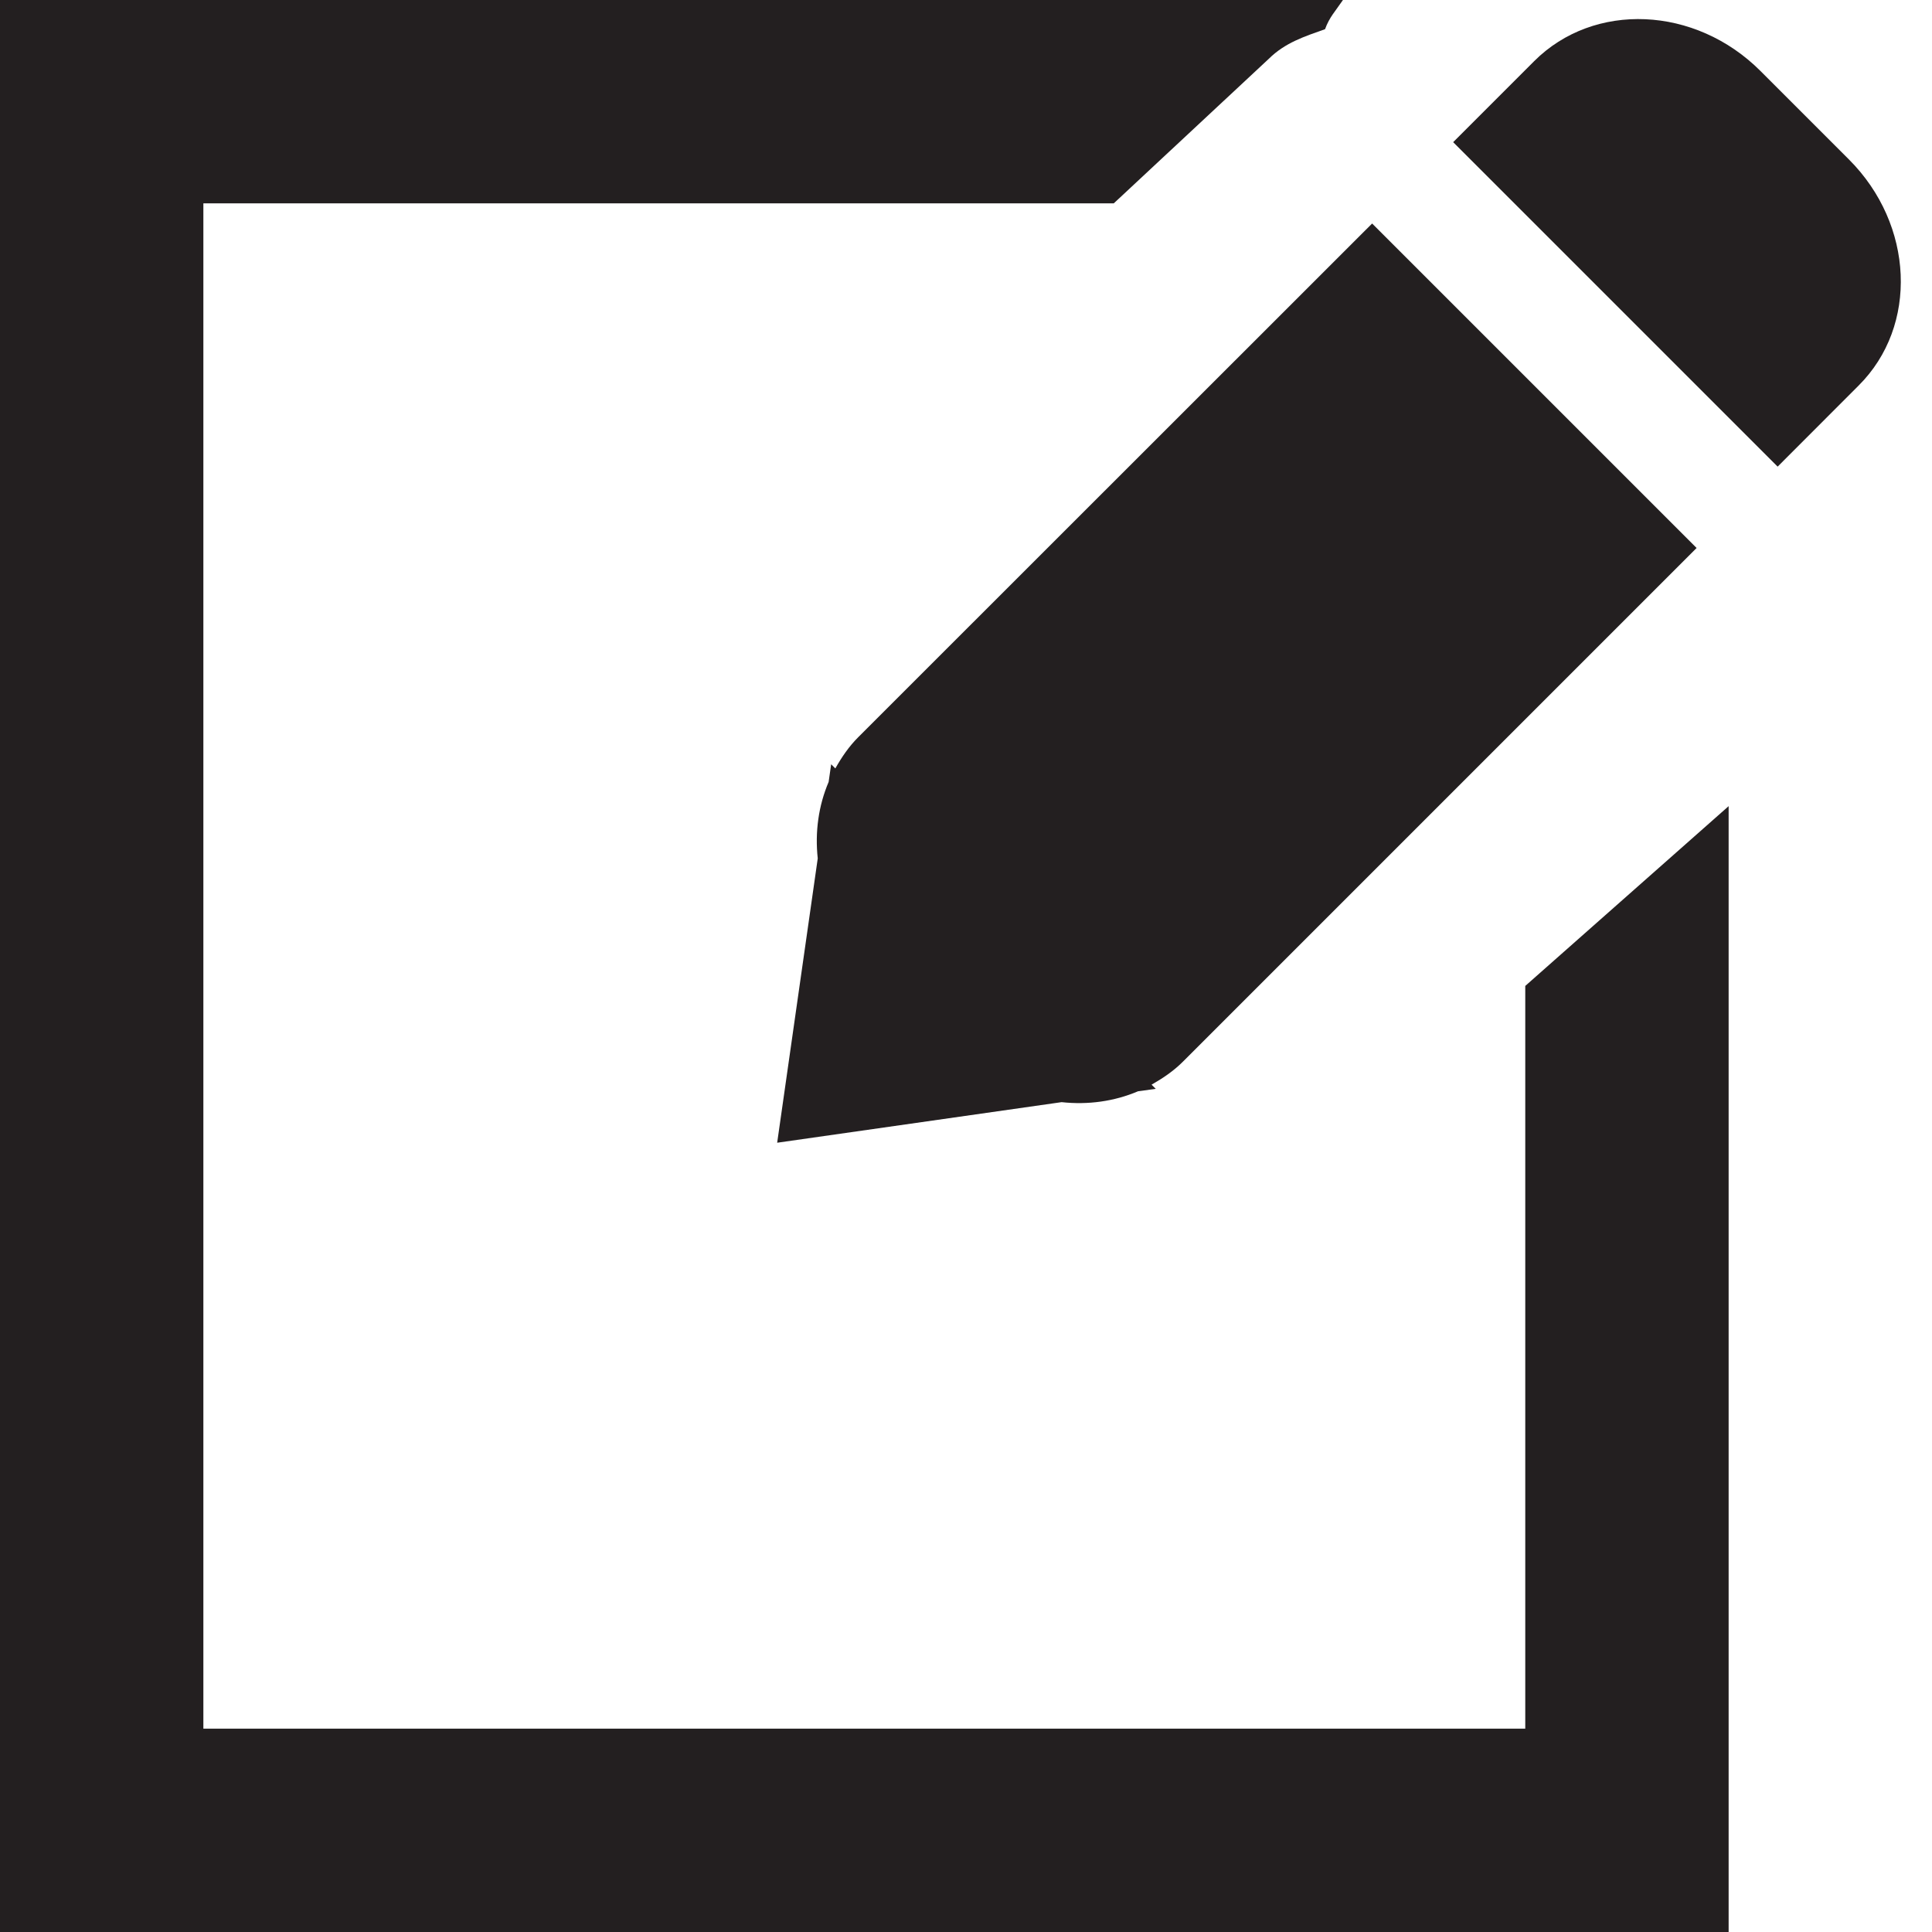
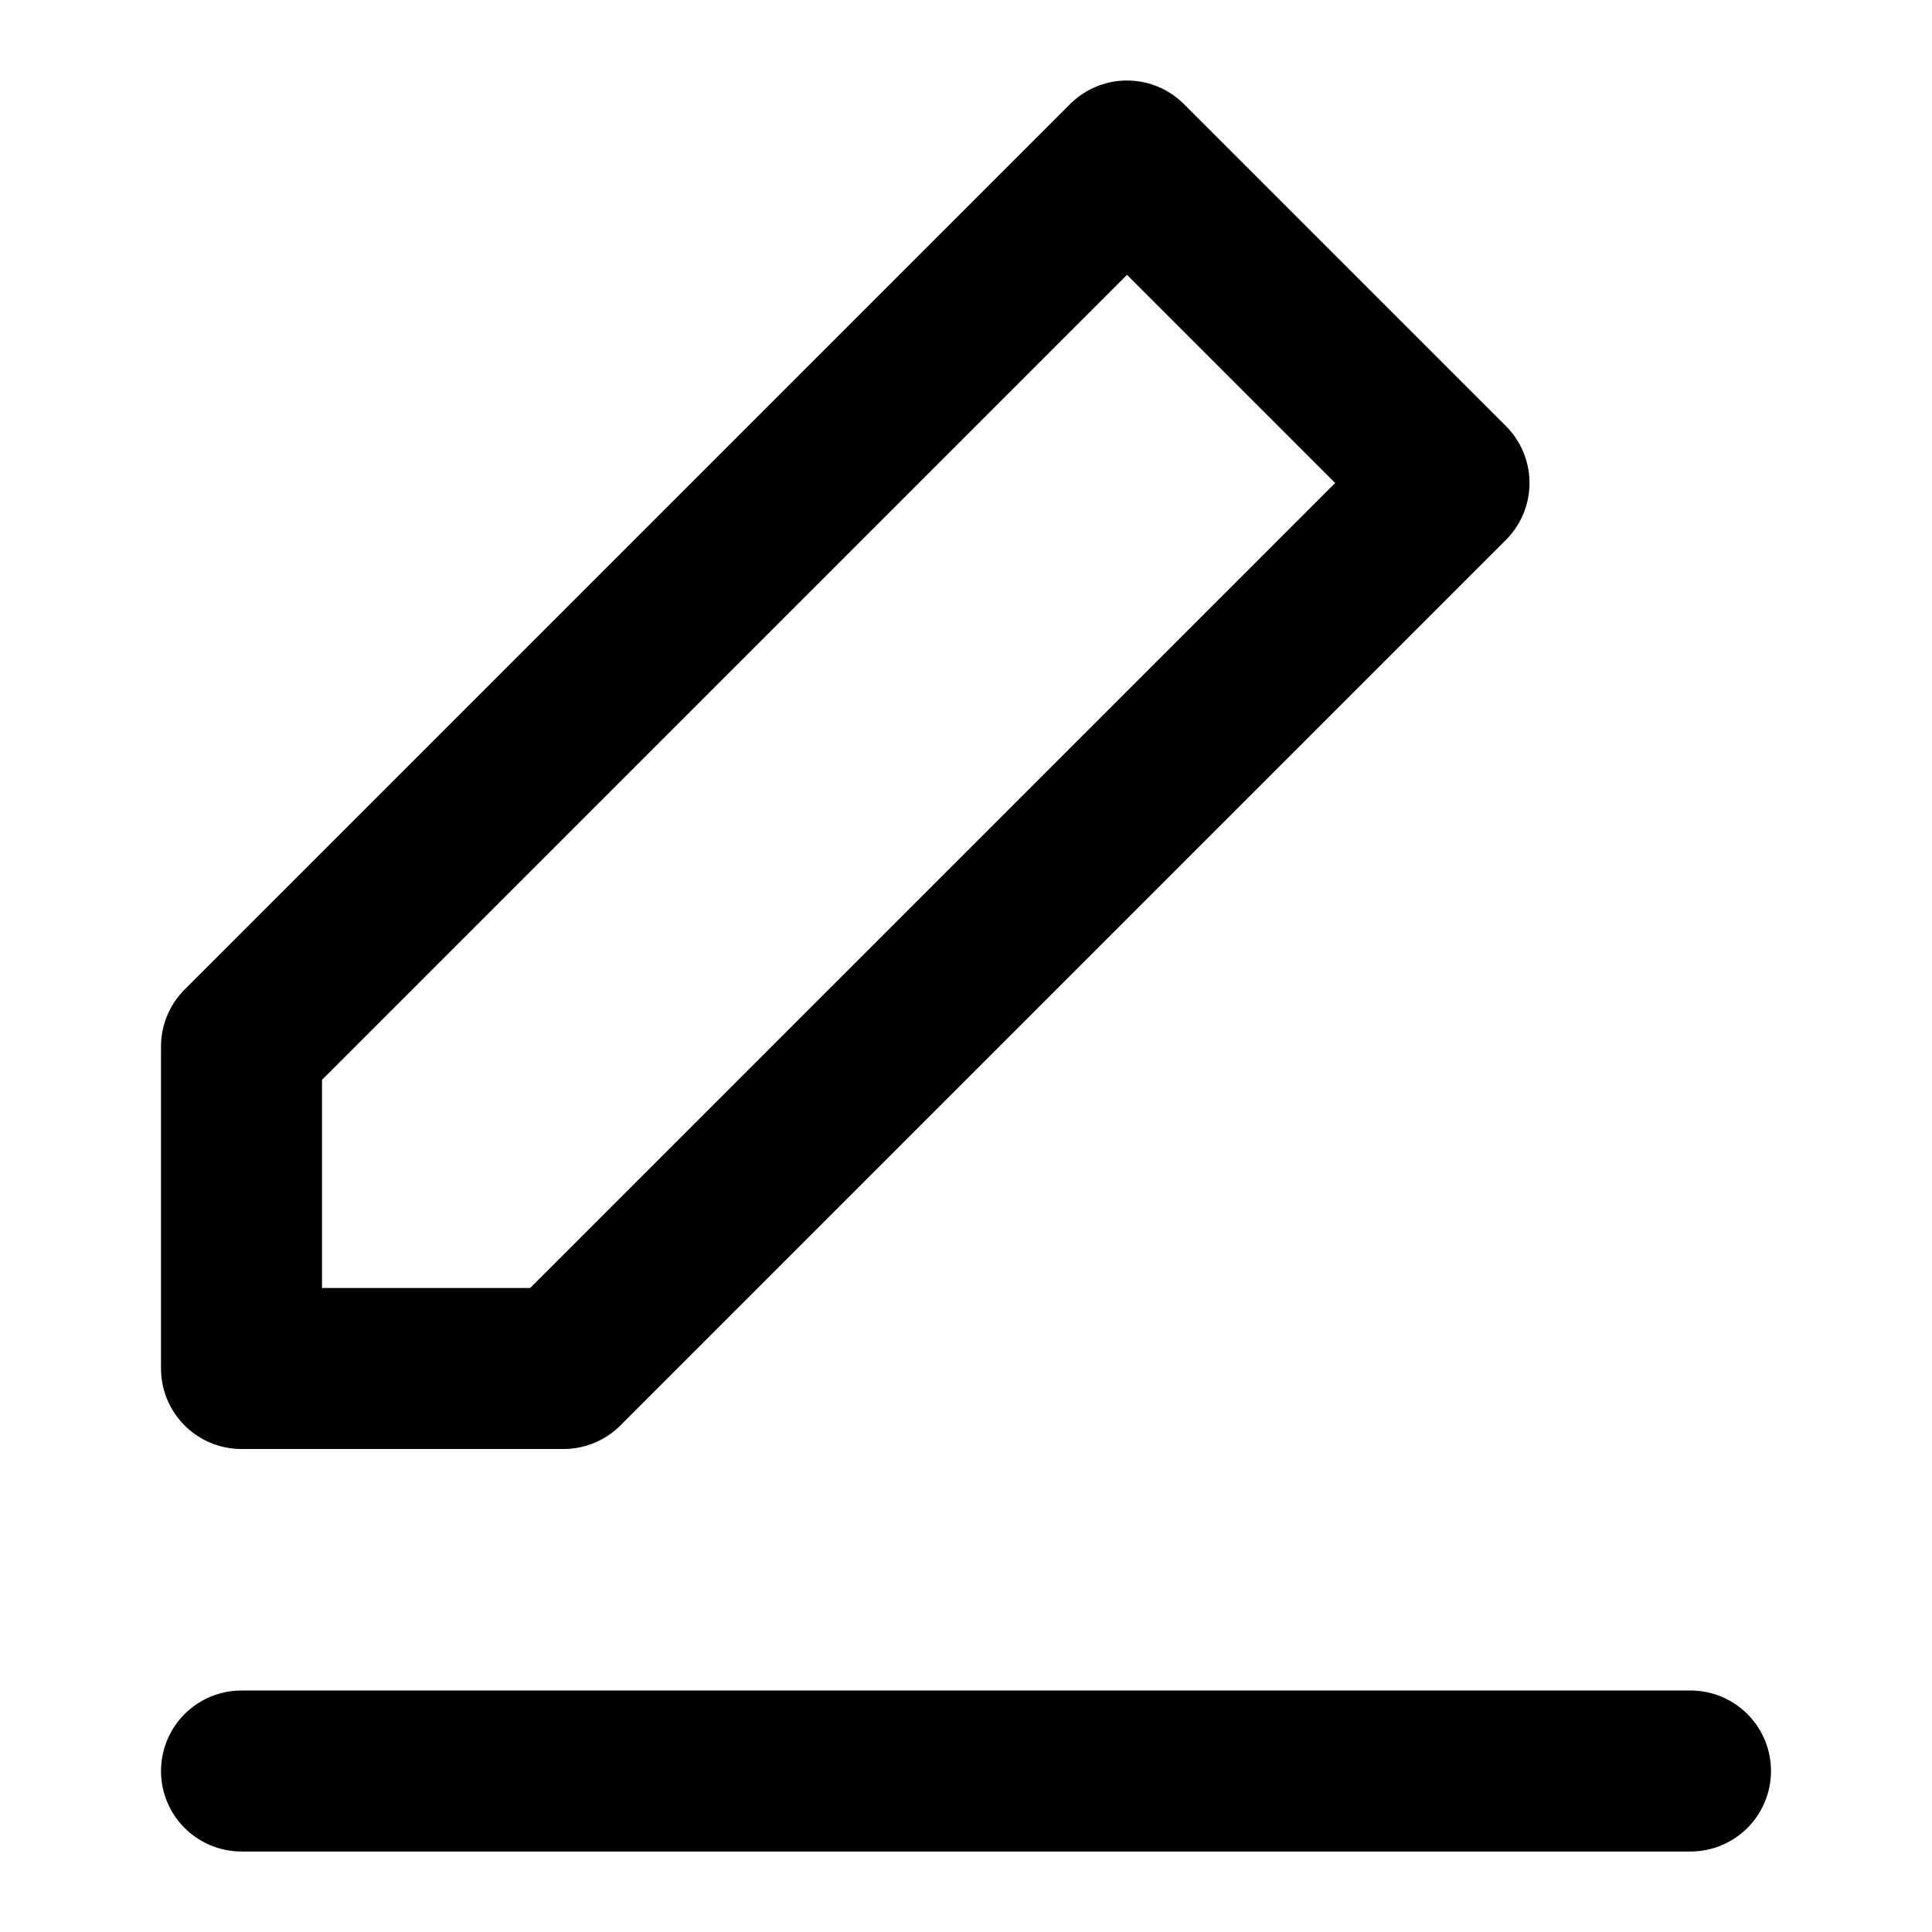
- <svg xmlns="http://www.w3.org/2000/svg" enable-background="new 0 0 19 19" height="19px" id="Layer_1" version="1.1" viewBox="0 0 19 19" width="19px" xml:space="preserve">
-   <g>
-     <path d="M8.44,7.25C8.348,7.342,8.277,7.447,8.215,7.557L8.174,7.516L8.149,7.69   C8.049,7.925,8.014,8.183,8.042,8.442l-0.399,2.796l2.797-0.399c0.259,0.028,0.517-0.007,0.752-0.107l0.174-0.024l-0.041-0.041   c0.109-0.062,0.215-0.133,0.307-0.225l5.053-5.053l-3.191-3.191L8.44,7.25z" fill="#231F20" />
-     <path d="M18.183,1.568l-0.87-0.87c-0.641-0.641-1.637-0.684-2.225-0.097l-0.797,0.797l3.191,3.191l0.797-0.798   C18.867,3.205,18.824,2.209,18.183,1.568z" fill="#231F20" />
-     <path d="M15,9.696V17H2V2h8.953l1.523-1.42c0.162-0.161,0.353-0.221,0.555-0.293   c0.043-0.119,0.104-0.18,0.176-0.287H0v19h17V7.928L15,9.696z" fill="#231F20" />
-   </g>
+ <svg xmlns="http://www.w3.org/2000/svg" height="24" viewBox="0 0 24 24" width="24">
+   <polygon fill="none" points="14 2 18 6 7 17 3 17 3 13 14 2" stroke="#000" stroke-linecap="round" stroke-linejoin="round" stroke-width="2" />
+   <line fill="none" stroke="#000" stroke-linecap="round" stroke-linejoin="round" stroke-width="2" x1="3" x2="21" y1="22" y2="22" />
</svg>
